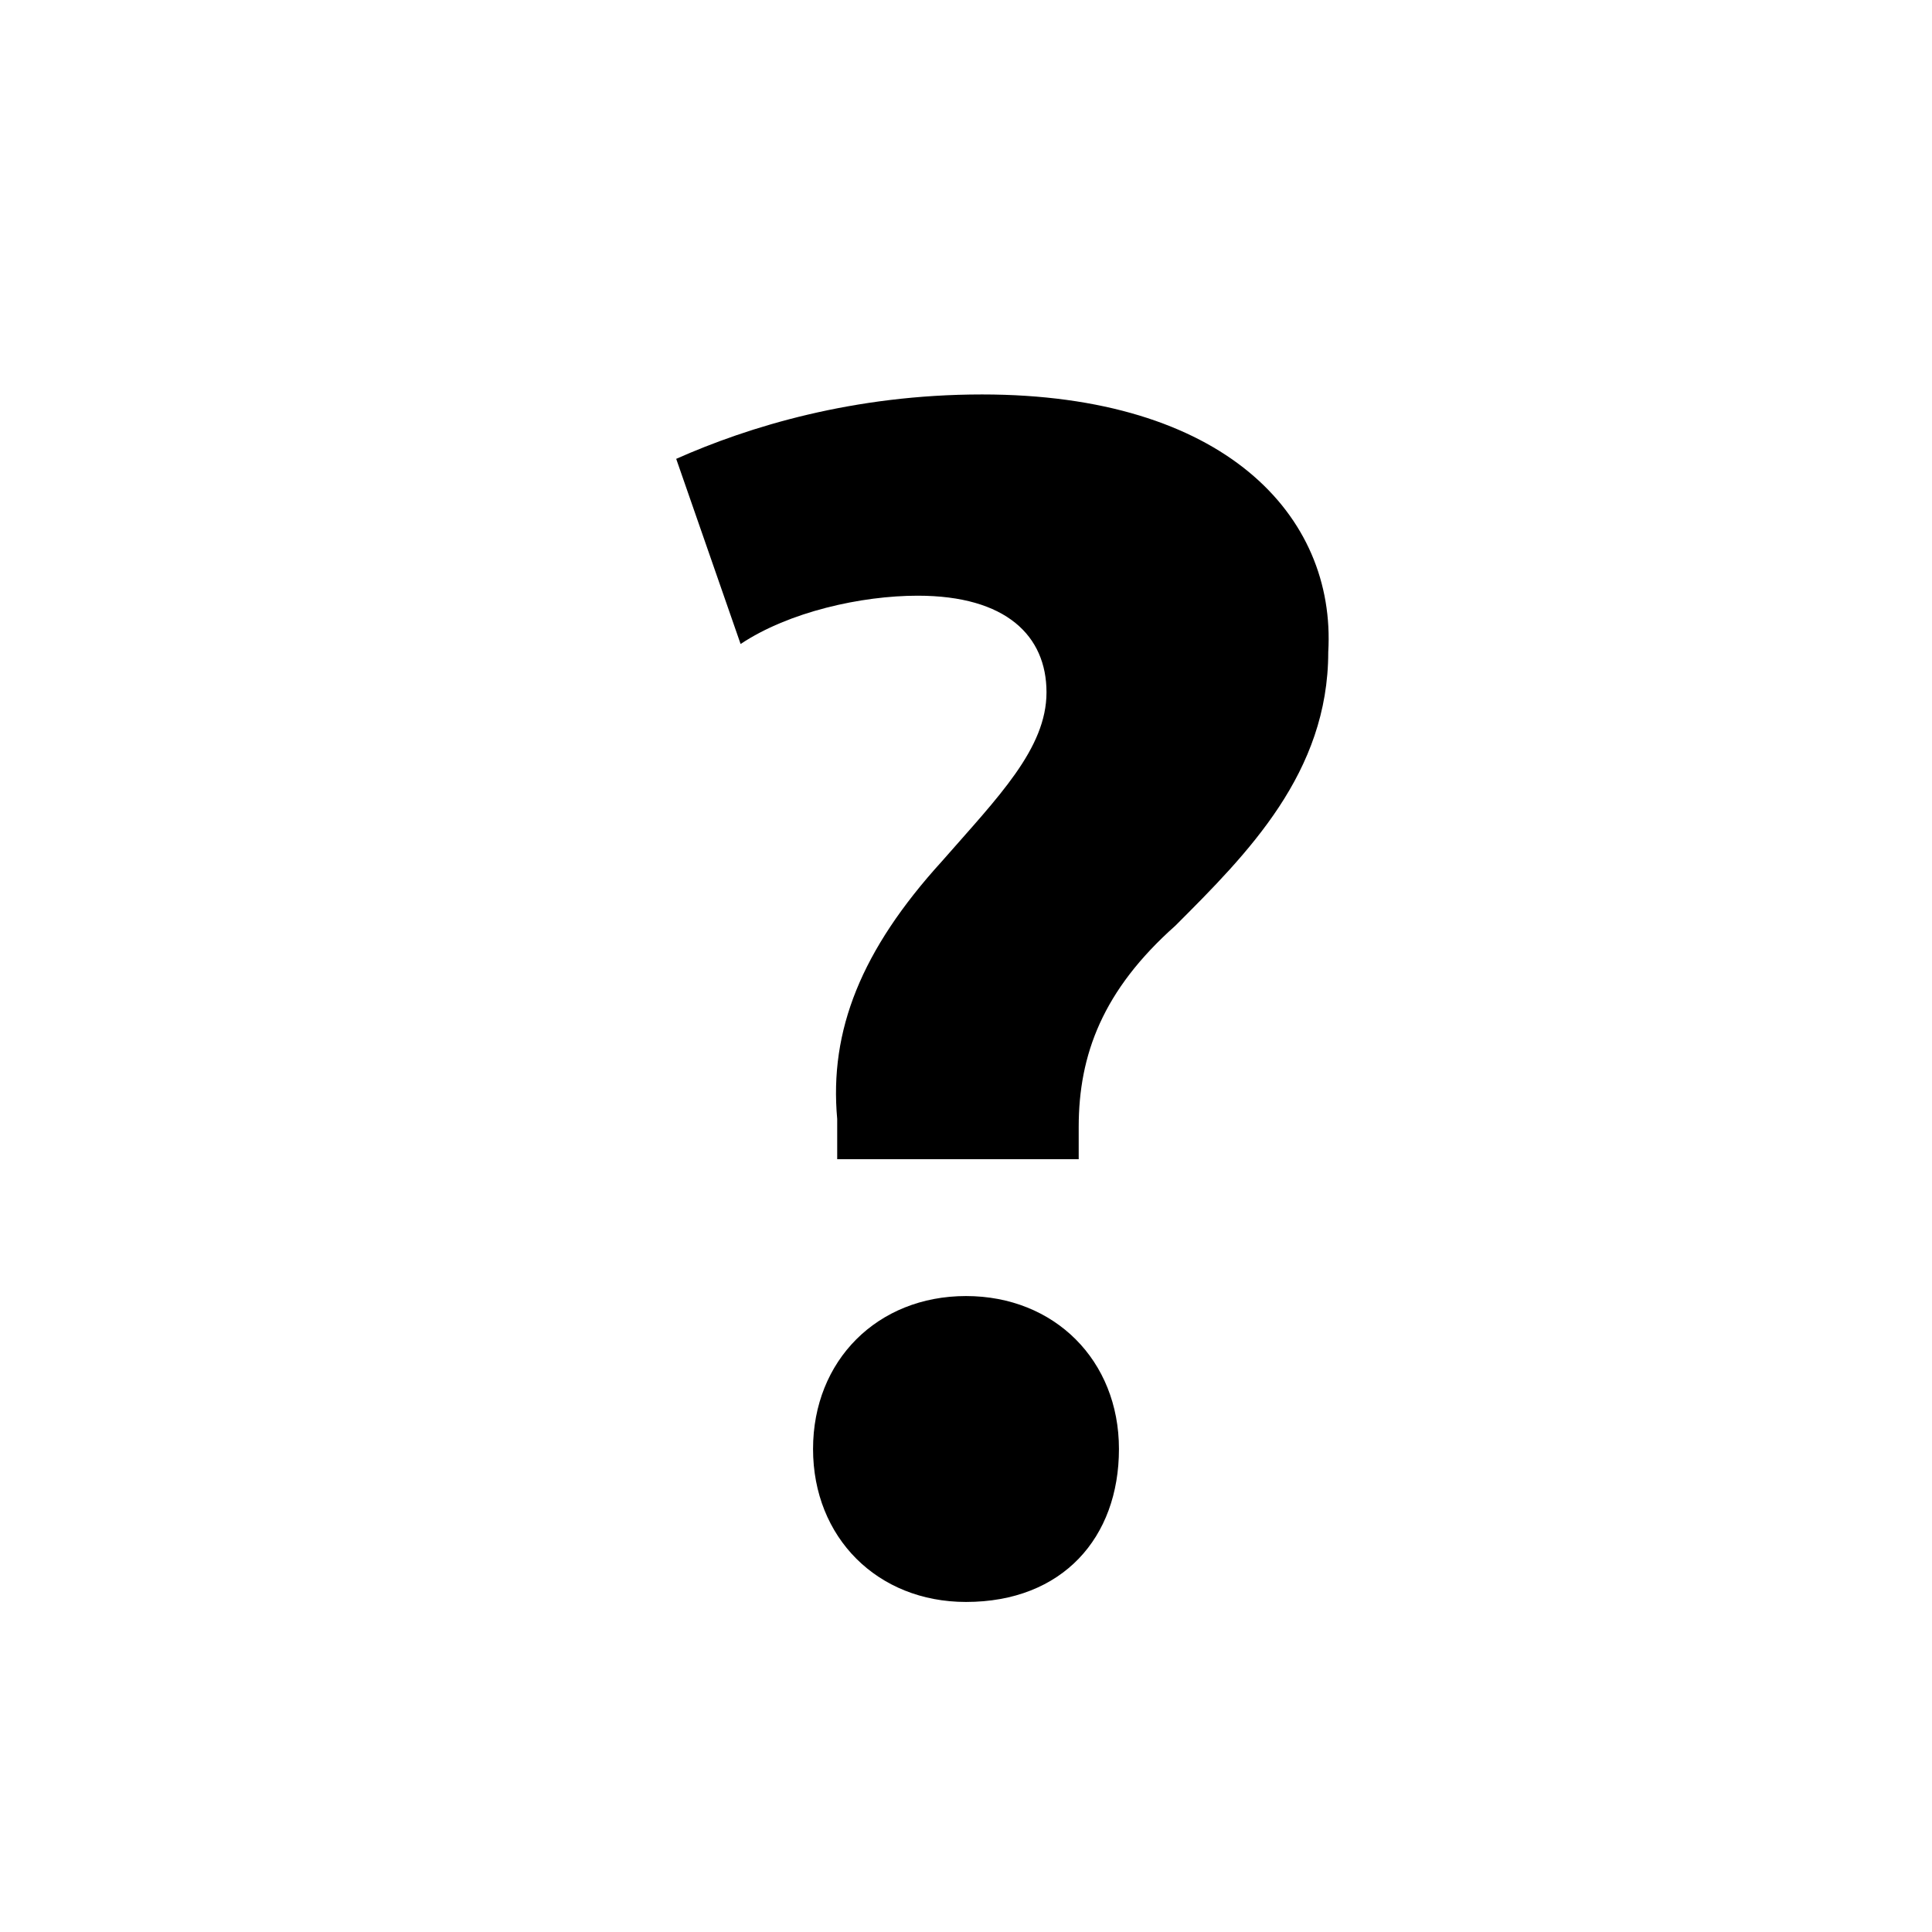
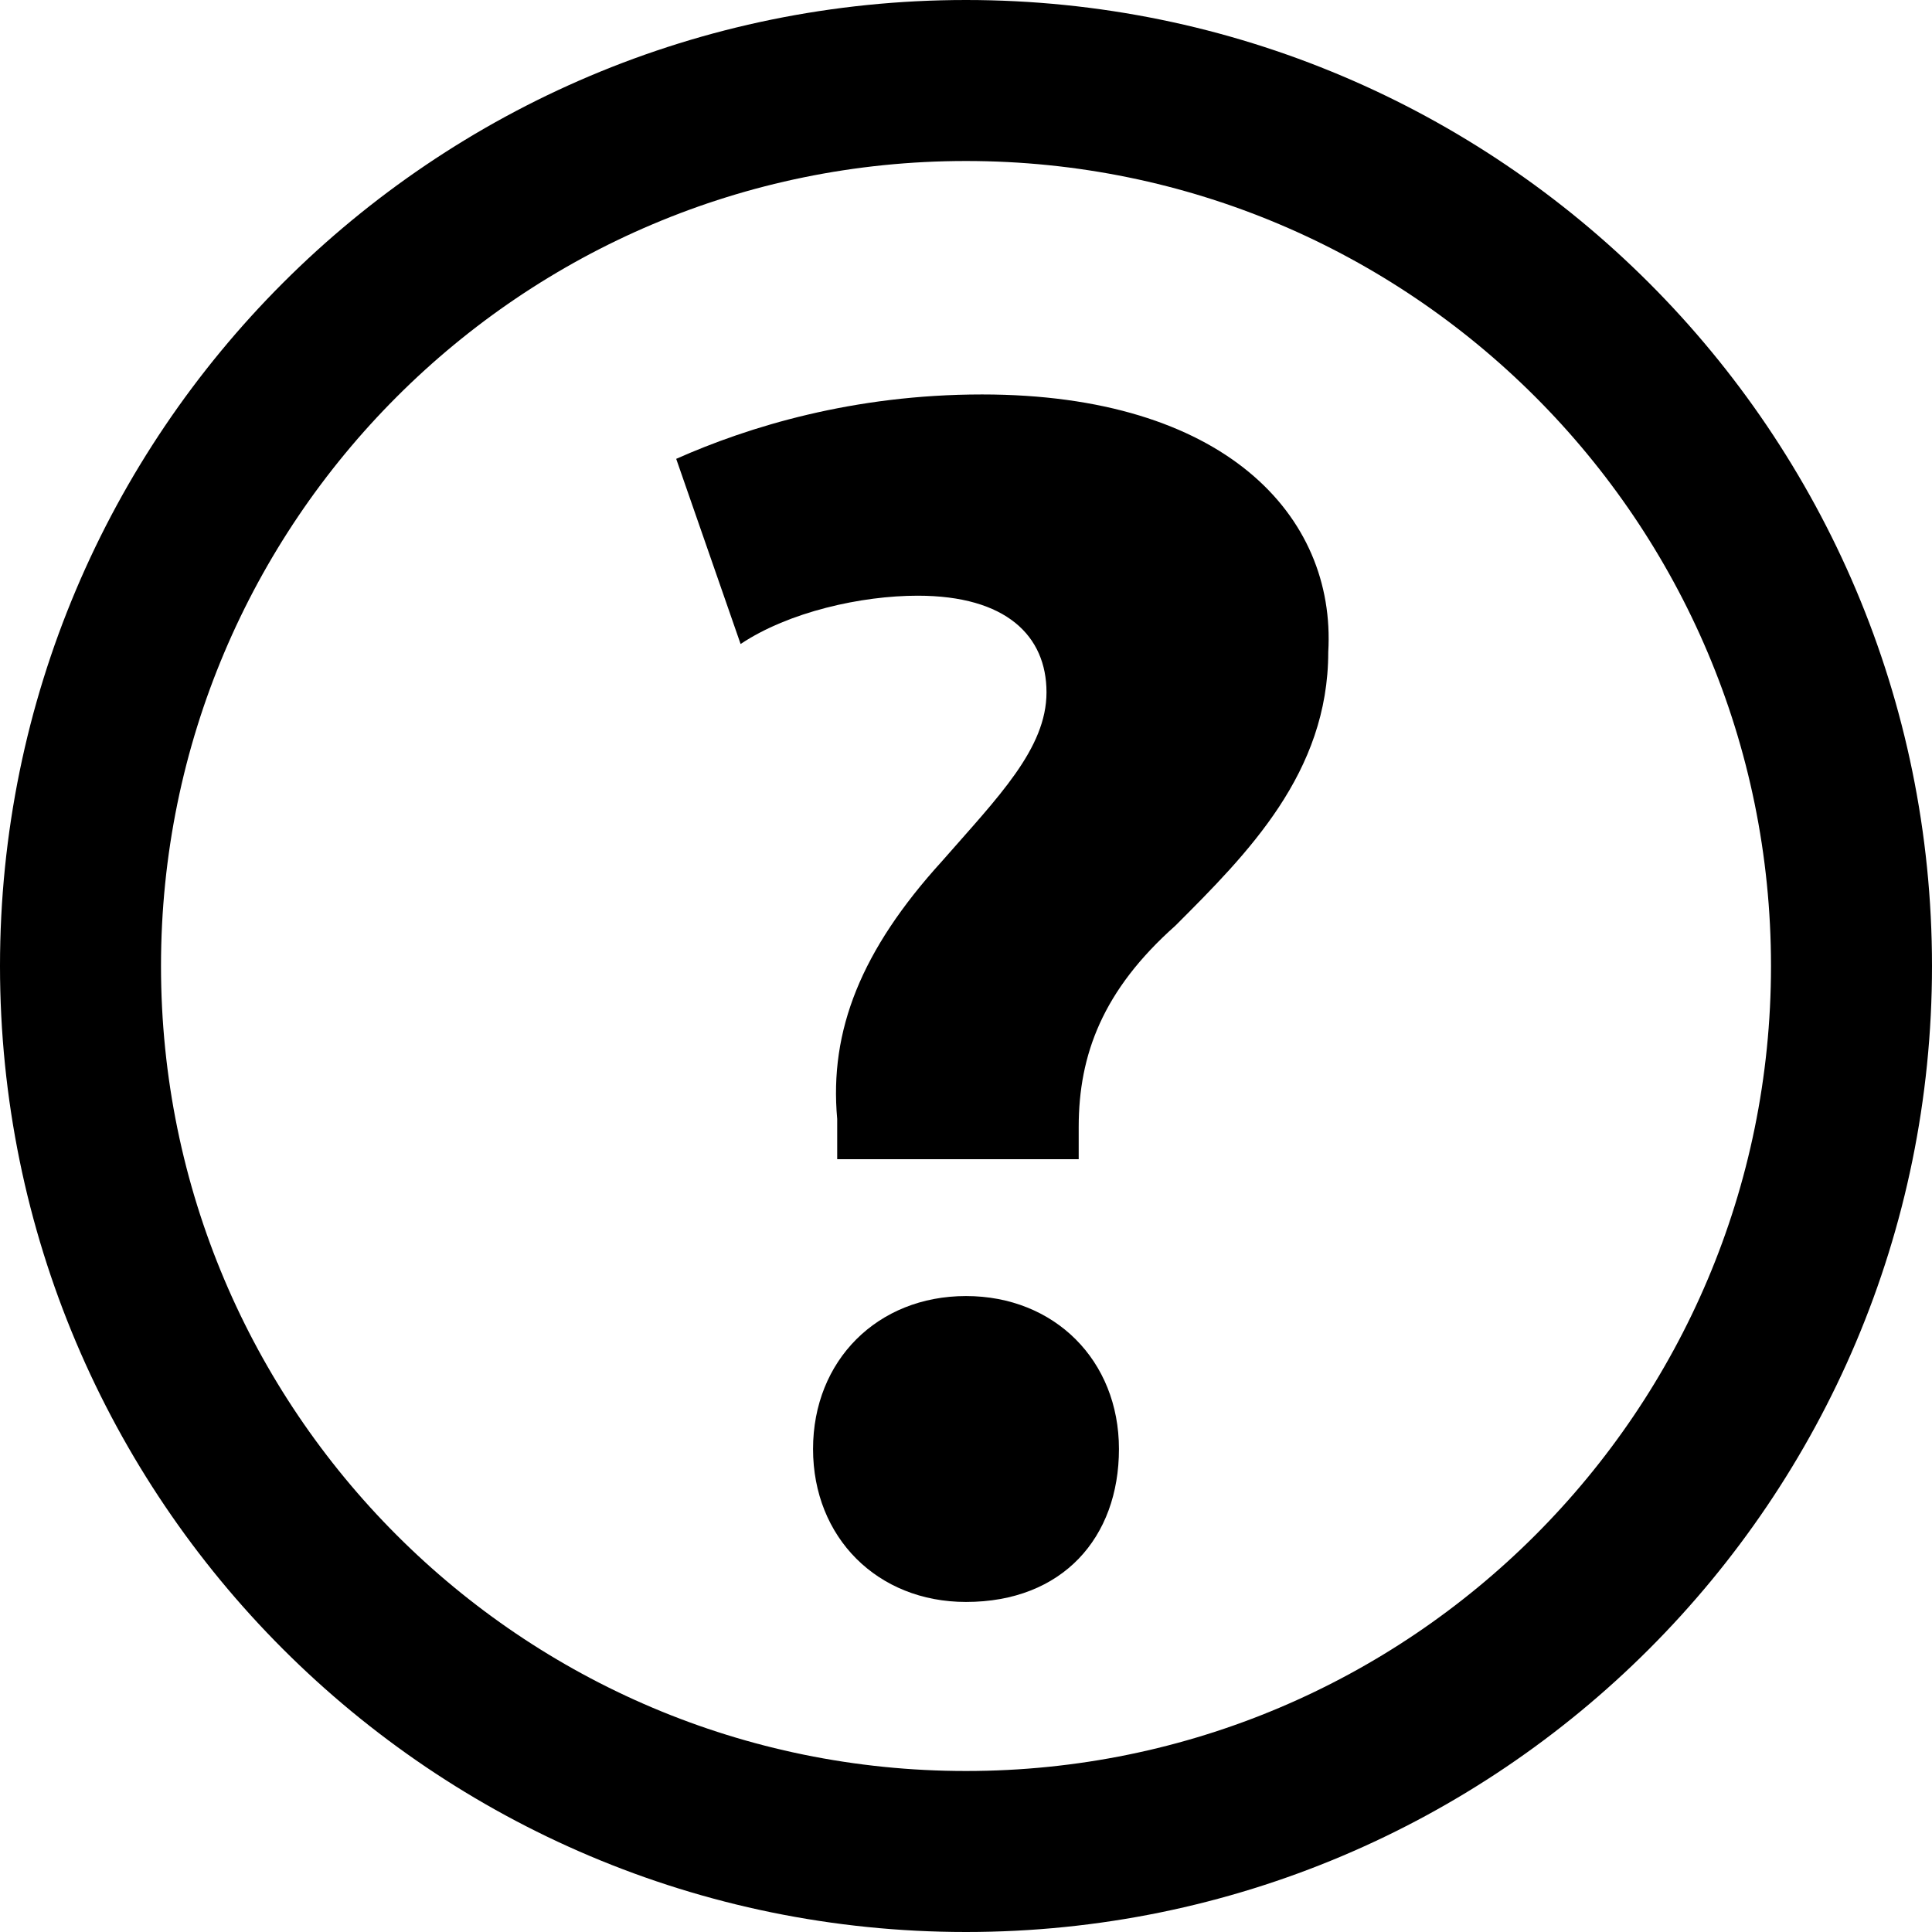
<svg xmlns="http://www.w3.org/2000/svg" width="24" height="24" viewBox="0 0 24 24">
-   <circle cx="12" cy="12" r="11" stroke-width="2" fill="none" />
+   <circle cx="12" cy="12" r="11" stroke-width="2" stroke="currentColor" fill="none" />
  <path d="M12.2,4.9c-1.6,0-2.9,0.4-3.8,0.8L9.2,8c0.6-0.4,1.5-0.6,2.2-0.6c1.1,0,1.6,0.5,1.6,1.2 c0,0.7-0.6,1.3-1.3,2.1c-1,1.1-1.4,2.1-1.3,3.2l0,0.5h3V14c0-0.9,0.3-1.7,1.2-2.5c0.9-0.9,1.9-1.9,1.9-3.4 C16.6,6.4,15.2,4.9,12.2,4.9z M12,16.1c-1.1,0-1.9,0.8-1.9,1.9c0,1.1,0.8,1.9,1.9,1.9c1.2,0,1.9-0.8,1.9-1.9 C13.9,16.9,13.1,16.1,12,16.1z" />
</svg>
